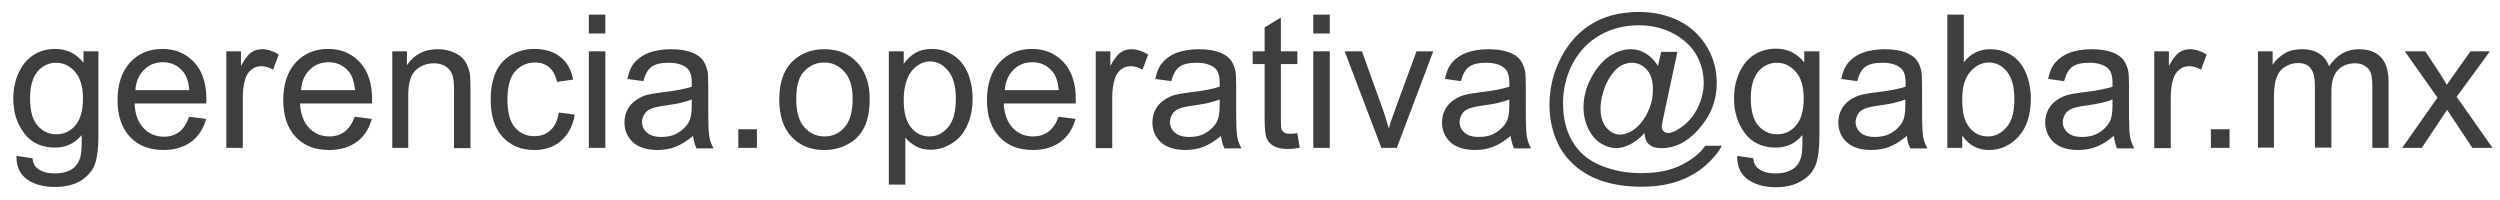
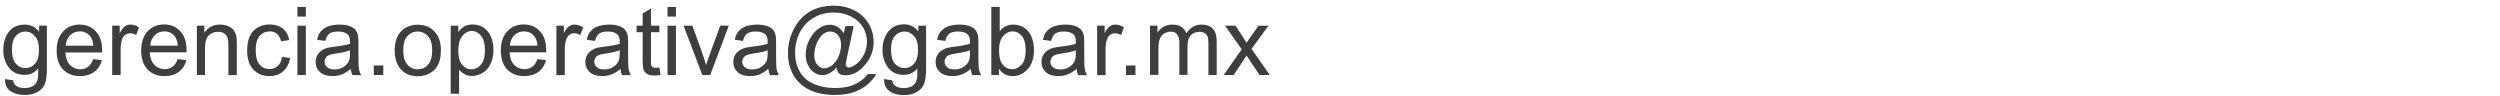
- <svg xmlns="http://www.w3.org/2000/svg" version="1.1" id="Capa_1" x="0px" y="0px" viewBox="0 0 94 7.5" style="enable-background:new 0 0 94 7.5;" xml:space="preserve">
+ <svg xmlns="http://www.w3.org/2000/svg" version="1.1" id="Capa_1" x="0px" y="0px" viewBox="0 0 184 7" style="enable-background:new 0 0 184 7;" xml:space="preserve">
  <style type="text/css">
	.st0{fill:#3F3E3E;}
</style>
  <g>
-     <path class="st0" d="M0.62,5.86l0.6,0.09c0.02,0.18,0.09,0.32,0.21,0.4c0.15,0.11,0.36,0.17,0.63,0.17c0.28,0,0.5-0.06,0.66-0.17   s0.26-0.27,0.31-0.48c0.03-0.12,0.05-0.39,0.04-0.79c-0.27,0.32-0.6,0.47-1,0.47c-0.5,0-0.89-0.18-1.16-0.54S0.5,4.23,0.5,3.72   c0-0.35,0.06-0.67,0.19-0.96s0.31-0.52,0.55-0.68c0.24-0.16,0.52-0.24,0.84-0.24c0.43,0,0.78,0.17,1.06,0.52V1.93H3.7v3.14   c0,0.57-0.06,0.97-0.17,1.2C3.41,6.5,3.23,6.69,2.98,6.83C2.73,6.96,2.42,7.03,2.06,7.03c-0.43,0-0.78-0.1-1.05-0.29   C0.74,6.54,0.61,6.25,0.62,5.86z M1.13,3.68c0,0.48,0.09,0.82,0.28,1.04s0.43,0.33,0.71,0.33c0.28,0,0.52-0.11,0.71-0.33   S3.12,4.16,3.12,3.7c0-0.44-0.1-0.78-0.3-1c-0.2-0.23-0.43-0.34-0.71-0.34c-0.27,0-0.51,0.11-0.7,0.33   C1.23,2.91,1.13,3.24,1.13,3.68z" />
-     <path class="st0" d="M7.11,4.39l0.64,0.08c-0.1,0.37-0.29,0.66-0.56,0.86S6.57,5.64,6.15,5.64c-0.53,0-0.95-0.16-1.26-0.49   C4.58,4.82,4.42,4.36,4.42,3.77c0-0.61,0.16-1.08,0.47-1.42s0.72-0.51,1.22-0.51c0.49,0,0.88,0.17,1.19,0.5   c0.31,0.33,0.46,0.8,0.46,1.39c0,0.04,0,0.09,0,0.16H5.06C5.08,4.3,5.19,4.6,5.4,4.82c0.2,0.21,0.46,0.32,0.76,0.32   c0.23,0,0.42-0.06,0.58-0.18S7.02,4.65,7.11,4.39z M5.09,3.39h2.03c-0.03-0.3-0.1-0.53-0.23-0.69c-0.2-0.24-0.45-0.36-0.76-0.36   c-0.28,0-0.52,0.09-0.71,0.28C5.22,2.82,5.11,3.08,5.09,3.39z" />
-     <path class="st0" d="M8.51,5.56V1.93h0.55v0.55c0.14-0.26,0.27-0.43,0.39-0.51c0.12-0.08,0.25-0.12,0.4-0.12   c0.21,0,0.42,0.07,0.63,0.2l-0.21,0.57c-0.15-0.09-0.3-0.13-0.45-0.13c-0.13,0-0.26,0.04-0.36,0.12S9.28,2.8,9.23,2.94   c-0.07,0.22-0.1,0.46-0.1,0.72v1.9H8.51z" />
-     <path class="st0" d="M13.34,4.39l0.64,0.08c-0.1,0.37-0.29,0.66-0.56,0.86s-0.62,0.31-1.04,0.31c-0.53,0-0.95-0.16-1.26-0.49   c-0.31-0.33-0.47-0.79-0.47-1.38c0-0.61,0.16-1.08,0.47-1.42s0.72-0.51,1.22-0.51c0.49,0,0.88,0.17,1.19,0.5   c0.31,0.33,0.46,0.8,0.46,1.39c0,0.04,0,0.09,0,0.16h-2.71c0.02,0.4,0.14,0.71,0.34,0.92c0.2,0.21,0.46,0.32,0.76,0.32   c0.23,0,0.42-0.06,0.58-0.18S13.24,4.65,13.34,4.39z M11.32,3.39h2.03c-0.03-0.3-0.1-0.53-0.23-0.69c-0.2-0.24-0.45-0.36-0.76-0.36   c-0.28,0-0.52,0.09-0.71,0.28C11.44,2.82,11.34,3.08,11.32,3.39z" />
-     <path class="st0" d="M14.75,5.56V1.93h0.55v0.52c0.27-0.4,0.65-0.6,1.16-0.6c0.22,0,0.42,0.04,0.6,0.12   c0.18,0.08,0.32,0.18,0.41,0.31c0.09,0.13,0.15,0.28,0.19,0.46c0.02,0.11,0.03,0.31,0.03,0.6v2.23h-0.62V3.35   c0-0.25-0.02-0.44-0.07-0.56s-0.13-0.22-0.25-0.3c-0.12-0.07-0.27-0.11-0.43-0.11c-0.26,0-0.49,0.08-0.68,0.25   c-0.19,0.17-0.29,0.48-0.29,0.95v1.98H14.75z" />
-     <path class="st0" d="M21.01,4.23l0.6,0.08c-0.07,0.42-0.24,0.74-0.51,0.98c-0.27,0.24-0.61,0.35-1,0.35c-0.5,0-0.9-0.16-1.2-0.49   c-0.3-0.32-0.45-0.79-0.45-1.4c0-0.39,0.06-0.74,0.19-1.03s0.33-0.51,0.59-0.66c0.27-0.15,0.55-0.22,0.87-0.22   c0.39,0,0.72,0.1,0.97,0.3s0.41,0.48,0.48,0.85l-0.6,0.09c-0.06-0.24-0.16-0.43-0.3-0.55c-0.15-0.12-0.32-0.18-0.52-0.18   c-0.31,0-0.56,0.11-0.76,0.33c-0.19,0.22-0.29,0.57-0.29,1.05c0,0.49,0.09,0.84,0.28,1.06c0.19,0.22,0.43,0.33,0.73,0.33   c0.24,0,0.44-0.07,0.6-0.22C20.86,4.76,20.96,4.54,21.01,4.23z" />
-     <path class="st0" d="M22.14,1.25V0.55h0.62v0.71H22.14z M22.14,5.56V1.93h0.62v3.63H22.14z" />
-     <path class="st0" d="M26.06,5.11c-0.23,0.19-0.45,0.33-0.66,0.41c-0.21,0.08-0.44,0.12-0.68,0.12c-0.4,0-0.71-0.1-0.92-0.29   c-0.21-0.2-0.32-0.44-0.32-0.75c0-0.18,0.04-0.34,0.12-0.49c0.08-0.15,0.19-0.26,0.32-0.35c0.13-0.09,0.28-0.16,0.44-0.2   c0.12-0.03,0.3-0.06,0.55-0.09c0.5-0.06,0.86-0.13,1.1-0.21c0-0.08,0-0.14,0-0.16c0-0.25-0.06-0.43-0.17-0.53   c-0.16-0.14-0.39-0.21-0.7-0.21c-0.29,0-0.5,0.05-0.64,0.15c-0.14,0.1-0.24,0.28-0.31,0.54l-0.6-0.08   c0.05-0.26,0.14-0.47,0.27-0.62s0.31-0.28,0.54-0.37c0.24-0.08,0.51-0.13,0.82-0.13c0.31,0,0.56,0.04,0.76,0.11   s0.34,0.17,0.43,0.28s0.15,0.25,0.19,0.42c0.02,0.1,0.03,0.29,0.03,0.57v0.82c0,0.57,0.01,0.93,0.04,1.09   c0.03,0.15,0.08,0.3,0.16,0.44h-0.64C26.12,5.43,26.08,5.28,26.06,5.11z M26.01,3.74c-0.22,0.09-0.56,0.17-1,0.23   C24.75,4,24.57,4.05,24.47,4.09c-0.1,0.05-0.19,0.11-0.24,0.2s-0.09,0.19-0.09,0.29c0,0.16,0.06,0.3,0.19,0.41   c0.12,0.11,0.31,0.16,0.54,0.16c0.24,0,0.45-0.05,0.63-0.16s0.32-0.25,0.41-0.42c0.07-0.14,0.1-0.34,0.1-0.62V3.74z" />
-     <path class="st0" d="M27.76,5.56v-0.7h0.7v0.7H27.76z" />
-     <path class="st0" d="M29.3,3.74c0-0.67,0.19-1.17,0.56-1.49c0.31-0.27,0.69-0.4,1.14-0.4c0.5,0,0.91,0.16,1.22,0.49   s0.48,0.78,0.48,1.36c0,0.47-0.07,0.83-0.21,1.1c-0.14,0.27-0.34,0.48-0.61,0.62C31.61,5.57,31.32,5.64,31,5.64   c-0.51,0-0.92-0.16-1.23-0.49C29.46,4.83,29.3,4.36,29.3,3.74z M29.94,3.74c0,0.46,0.1,0.81,0.3,1.04S30.7,5.13,31,5.13   c0.31,0,0.56-0.12,0.76-0.35s0.3-0.59,0.3-1.06c0-0.45-0.1-0.79-0.31-1.02c-0.2-0.23-0.46-0.35-0.76-0.35   c-0.31,0-0.56,0.12-0.77,0.35S29.94,3.28,29.94,3.74z" />
-     <path class="st0" d="M33.42,6.95V1.93h0.56V2.4c0.13-0.18,0.28-0.32,0.45-0.42c0.17-0.09,0.37-0.14,0.6-0.14   c0.31,0,0.58,0.08,0.82,0.24s0.42,0.38,0.54,0.67c0.12,0.29,0.18,0.61,0.18,0.96c0,0.37-0.07,0.71-0.2,1   c-0.13,0.3-0.33,0.53-0.58,0.68c-0.25,0.16-0.52,0.24-0.8,0.24c-0.21,0-0.39-0.04-0.55-0.13c-0.16-0.09-0.3-0.2-0.4-0.33v1.77   H33.42z M33.98,3.76c0,0.47,0.09,0.81,0.28,1.04s0.42,0.33,0.69,0.33c0.27,0,0.51-0.12,0.7-0.35c0.2-0.23,0.29-0.59,0.29-1.08   c0-0.46-0.1-0.81-0.29-1.04c-0.19-0.23-0.42-0.35-0.68-0.35c-0.26,0-0.49,0.12-0.7,0.37C34.08,2.94,33.98,3.3,33.98,3.76z" />
-     <path class="st0" d="M39.8,4.39l0.64,0.08c-0.1,0.37-0.29,0.66-0.56,0.86s-0.62,0.31-1.04,0.31c-0.53,0-0.95-0.16-1.26-0.49   c-0.31-0.33-0.47-0.79-0.47-1.38c0-0.61,0.16-1.08,0.47-1.42s0.72-0.51,1.22-0.51c0.49,0,0.88,0.17,1.19,0.5   c0.31,0.33,0.46,0.8,0.46,1.39c0,0.04,0,0.09,0,0.16h-2.71c0.02,0.4,0.14,0.71,0.34,0.92c0.2,0.21,0.46,0.32,0.76,0.32   c0.23,0,0.42-0.06,0.58-0.18S39.71,4.65,39.8,4.39z M37.78,3.39h2.03c-0.03-0.3-0.1-0.53-0.23-0.69c-0.2-0.24-0.45-0.36-0.76-0.36   c-0.28,0-0.52,0.09-0.71,0.28C37.91,2.82,37.8,3.08,37.78,3.39z" />
-     <path class="st0" d="M41.2,5.56V1.93h0.55v0.55c0.14-0.26,0.27-0.43,0.39-0.51c0.12-0.08,0.25-0.12,0.4-0.12   c0.21,0,0.42,0.07,0.63,0.2l-0.21,0.57c-0.15-0.09-0.3-0.13-0.45-0.13c-0.13,0-0.26,0.04-0.36,0.12s-0.18,0.19-0.23,0.34   c-0.07,0.22-0.1,0.46-0.1,0.72v1.9H41.2z" />
-     <path class="st0" d="M45.91,5.11c-0.23,0.19-0.45,0.33-0.66,0.41c-0.21,0.08-0.44,0.12-0.68,0.12c-0.4,0-0.71-0.1-0.92-0.29   c-0.21-0.2-0.32-0.44-0.32-0.75c0-0.18,0.04-0.34,0.12-0.49c0.08-0.15,0.19-0.26,0.32-0.35c0.13-0.09,0.28-0.16,0.44-0.2   c0.12-0.03,0.3-0.06,0.55-0.09c0.5-0.06,0.86-0.13,1.1-0.21c0-0.08,0-0.14,0-0.16c0-0.25-0.06-0.43-0.17-0.53   c-0.16-0.14-0.39-0.21-0.7-0.21c-0.29,0-0.5,0.05-0.64,0.15c-0.14,0.1-0.24,0.28-0.31,0.54l-0.6-0.08   c0.05-0.26,0.14-0.47,0.27-0.62s0.31-0.28,0.54-0.37c0.24-0.08,0.51-0.13,0.82-0.13c0.31,0,0.56,0.04,0.76,0.11   s0.34,0.17,0.43,0.28s0.15,0.25,0.19,0.42c0.02,0.1,0.03,0.29,0.03,0.57v0.82c0,0.57,0.01,0.93,0.04,1.09   c0.03,0.15,0.08,0.3,0.16,0.44h-0.64C45.97,5.43,45.93,5.28,45.91,5.11z M45.86,3.74c-0.22,0.09-0.56,0.17-1,0.23   C44.6,4,44.42,4.05,44.32,4.09c-0.1,0.05-0.19,0.11-0.24,0.2s-0.09,0.19-0.09,0.29c0,0.16,0.06,0.3,0.19,0.41   c0.12,0.11,0.31,0.16,0.54,0.16c0.24,0,0.45-0.05,0.63-0.16s0.32-0.25,0.41-0.42c0.07-0.14,0.1-0.34,0.1-0.62V3.74z" />
-     <path class="st0" d="M48.78,5.01l0.09,0.54c-0.17,0.04-0.33,0.05-0.46,0.05c-0.22,0-0.4-0.04-0.52-0.11   c-0.12-0.07-0.21-0.16-0.26-0.28s-0.08-0.36-0.08-0.73V2.41H47.1V1.93h0.45v-0.9l0.61-0.37v1.27h0.62v0.48h-0.62v2.12   c0,0.18,0.01,0.29,0.03,0.34c0.02,0.05,0.06,0.09,0.11,0.12c0.05,0.03,0.12,0.04,0.21,0.04C48.58,5.03,48.67,5.02,48.78,5.01z" />
-     <path class="st0" d="M49.38,1.25V0.55H50v0.71H49.38z M49.38,5.56V1.93H50v3.63H49.38z" />
-     <path class="st0" d="M51.94,5.56l-1.38-3.63h0.65l0.78,2.17c0.08,0.23,0.16,0.48,0.23,0.73c0.05-0.19,0.13-0.42,0.23-0.69   l0.81-2.21h0.63l-1.37,3.63H51.94z" />
-     <path class="st0" d="M56.8,5.11c-0.23,0.19-0.45,0.33-0.66,0.41c-0.21,0.08-0.44,0.12-0.68,0.12c-0.4,0-0.71-0.1-0.92-0.29   c-0.21-0.2-0.32-0.44-0.32-0.75c0-0.18,0.04-0.34,0.12-0.49c0.08-0.15,0.19-0.26,0.32-0.35c0.13-0.09,0.28-0.16,0.44-0.2   c0.12-0.03,0.3-0.06,0.55-0.09c0.5-0.06,0.86-0.13,1.1-0.21c0-0.08,0-0.14,0-0.16c0-0.25-0.06-0.43-0.17-0.53   c-0.16-0.14-0.39-0.21-0.7-0.21c-0.29,0-0.5,0.05-0.64,0.15C55.1,2.61,55,2.79,54.93,3.05l-0.6-0.08c0.05-0.26,0.14-0.47,0.27-0.62   s0.31-0.28,0.54-0.37c0.24-0.08,0.51-0.13,0.82-0.13c0.31,0,0.56,0.04,0.76,0.11s0.34,0.17,0.43,0.28s0.15,0.25,0.19,0.42   c0.02,0.1,0.03,0.29,0.03,0.57v0.82c0,0.57,0.01,0.93,0.04,1.09c0.03,0.15,0.08,0.3,0.16,0.44h-0.64   C56.86,5.43,56.82,5.28,56.8,5.11z M56.75,3.74c-0.22,0.09-0.56,0.17-1,0.23C55.49,4,55.32,4.05,55.21,4.09   c-0.1,0.05-0.19,0.11-0.24,0.2s-0.09,0.19-0.09,0.29c0,0.16,0.06,0.3,0.19,0.41c0.12,0.11,0.31,0.16,0.54,0.16   c0.24,0,0.45-0.05,0.63-0.16s0.32-0.25,0.41-0.42c0.07-0.14,0.1-0.34,0.1-0.62V3.74z" />
-     <path class="st0" d="M61.83,5c-0.15,0.17-0.31,0.31-0.5,0.41c-0.18,0.1-0.37,0.16-0.55,0.16c-0.2,0-0.4-0.06-0.59-0.18   c-0.19-0.12-0.35-0.3-0.47-0.55c-0.12-0.25-0.18-0.52-0.18-0.81c0-0.36,0.09-0.73,0.28-1.09c0.19-0.36,0.42-0.64,0.69-0.82   s0.54-0.27,0.8-0.27c0.2,0,0.39,0.05,0.57,0.16s0.33,0.26,0.46,0.47l0.12-0.53h0.61l-0.49,2.29c-0.07,0.32-0.1,0.5-0.1,0.53   c0,0.06,0.02,0.12,0.07,0.16C62.6,4.98,62.66,5,62.73,5c0.12,0,0.28-0.07,0.48-0.21c0.26-0.18,0.47-0.43,0.62-0.73   c0.15-0.31,0.23-0.62,0.23-0.95c0-0.38-0.1-0.74-0.29-1.07c-0.2-0.33-0.49-0.59-0.87-0.79c-0.39-0.2-0.81-0.3-1.28-0.3   c-0.53,0-1.02,0.12-1.46,0.37c-0.44,0.25-0.78,0.61-1.03,1.07c-0.24,0.47-0.36,0.96-0.36,1.5c0,0.56,0.12,1.04,0.36,1.44   c0.24,0.4,0.59,0.7,1.05,0.89c0.46,0.19,0.97,0.29,1.53,0.29c0.6,0,1.1-0.1,1.5-0.3c0.4-0.2,0.71-0.44,0.91-0.73h0.62   c-0.12,0.24-0.32,0.48-0.6,0.73c-0.28,0.25-0.62,0.45-1.01,0.59s-0.86,0.22-1.41,0.22c-0.51,0-0.97-0.06-1.4-0.19   c-0.43-0.13-0.79-0.33-1.09-0.59s-0.53-0.56-0.68-0.9c-0.19-0.43-0.29-0.89-0.29-1.39c0-0.56,0.11-1.08,0.34-1.59   c0.28-0.62,0.67-1.09,1.18-1.42c0.51-0.33,1.13-0.49,1.86-0.49c0.56,0,1.07,0.12,1.52,0.35c0.45,0.23,0.81,0.58,1.06,1.03   c0.22,0.39,0.33,0.82,0.33,1.29c0,0.66-0.23,1.25-0.7,1.76c-0.41,0.46-0.87,0.69-1.36,0.69c-0.16,0-0.28-0.02-0.38-0.07   c-0.1-0.05-0.17-0.12-0.21-0.21C61.87,5.24,61.85,5.14,61.83,5z M60.18,4.07c0,0.31,0.07,0.55,0.22,0.73   c0.15,0.17,0.32,0.26,0.51,0.26c0.13,0,0.26-0.04,0.4-0.11s0.28-0.19,0.4-0.34c0.13-0.15,0.23-0.34,0.32-0.57s0.12-0.46,0.12-0.7   c0-0.31-0.08-0.55-0.23-0.72c-0.15-0.17-0.34-0.26-0.56-0.26c-0.15,0-0.28,0.04-0.41,0.11c-0.13,0.07-0.25,0.19-0.37,0.36   s-0.22,0.36-0.29,0.6C60.22,3.66,60.18,3.88,60.18,4.07z" />
-     <path class="st0" d="M65.32,5.86l0.6,0.09c0.02,0.18,0.09,0.32,0.21,0.4c0.15,0.11,0.36,0.17,0.63,0.17c0.28,0,0.5-0.06,0.66-0.17   s0.26-0.27,0.31-0.48c0.03-0.12,0.05-0.39,0.04-0.79c-0.27,0.32-0.6,0.47-1,0.47c-0.5,0-0.89-0.18-1.16-0.54s-0.41-0.79-0.41-1.3   c0-0.35,0.06-0.67,0.19-0.96s0.31-0.52,0.55-0.68c0.24-0.16,0.52-0.24,0.84-0.24c0.43,0,0.78,0.17,1.06,0.52V1.93h0.57v3.14   c0,0.57-0.06,0.97-0.17,1.2c-0.11,0.24-0.3,0.42-0.55,0.56c-0.25,0.14-0.56,0.21-0.92,0.21c-0.43,0-0.78-0.1-1.05-0.29   C65.44,6.54,65.31,6.25,65.32,5.86z M65.83,3.68c0,0.48,0.09,0.82,0.28,1.04s0.43,0.33,0.71,0.33c0.28,0,0.52-0.11,0.71-0.33   s0.29-0.56,0.29-1.02c0-0.44-0.1-0.78-0.3-1c-0.2-0.23-0.43-0.34-0.71-0.34c-0.27,0-0.51,0.11-0.7,0.33   C65.93,2.91,65.83,3.24,65.83,3.68z" />
-     <path class="st0" d="M71.7,5.11c-0.23,0.19-0.45,0.33-0.66,0.41c-0.21,0.08-0.44,0.12-0.68,0.12c-0.4,0-0.71-0.1-0.92-0.29   c-0.21-0.2-0.32-0.44-0.32-0.75c0-0.18,0.04-0.34,0.12-0.49c0.08-0.15,0.19-0.26,0.32-0.35c0.13-0.09,0.28-0.16,0.44-0.2   c0.12-0.03,0.3-0.06,0.55-0.09c0.5-0.06,0.86-0.13,1.1-0.21c0-0.08,0-0.14,0-0.16c0-0.25-0.06-0.43-0.17-0.53   c-0.16-0.14-0.39-0.21-0.7-0.21c-0.29,0-0.5,0.05-0.64,0.15c-0.14,0.1-0.24,0.28-0.31,0.54l-0.6-0.08   c0.05-0.26,0.14-0.47,0.27-0.62s0.31-0.28,0.54-0.37c0.24-0.08,0.51-0.13,0.82-0.13c0.31,0,0.56,0.04,0.76,0.11   s0.34,0.17,0.43,0.28s0.15,0.25,0.19,0.42c0.02,0.1,0.03,0.29,0.03,0.57v0.82c0,0.57,0.01,0.93,0.04,1.09   c0.03,0.15,0.08,0.3,0.16,0.44h-0.64C71.75,5.43,71.71,5.28,71.7,5.11z M71.64,3.74c-0.22,0.09-0.56,0.17-1,0.23   C70.39,4,70.21,4.05,70.1,4.09c-0.1,0.05-0.19,0.11-0.24,0.2s-0.09,0.19-0.09,0.29c0,0.16,0.06,0.3,0.19,0.41   c0.12,0.11,0.31,0.16,0.54,0.16c0.24,0,0.45-0.05,0.63-0.16s0.32-0.25,0.41-0.42c0.07-0.14,0.1-0.34,0.1-0.62V3.74z" />
-     <path class="st0" d="M73.79,5.56h-0.57V0.55h0.62v1.79c0.26-0.33,0.59-0.49,0.99-0.49c0.22,0,0.43,0.04,0.63,0.13   c0.2,0.09,0.36,0.22,0.49,0.38c0.13,0.16,0.23,0.36,0.3,0.59c0.07,0.23,0.11,0.48,0.11,0.74c0,0.62-0.15,1.1-0.46,1.44   c-0.31,0.34-0.68,0.51-1.11,0.51c-0.43,0-0.76-0.18-1.01-0.54V5.56z M73.78,3.72c0,0.43,0.06,0.75,0.18,0.94   c0.19,0.32,0.46,0.47,0.79,0.47c0.27,0,0.5-0.12,0.7-0.35s0.29-0.58,0.29-1.04c0-0.47-0.09-0.82-0.28-1.05   c-0.19-0.23-0.42-0.34-0.68-0.34c-0.27,0-0.5,0.12-0.7,0.35S73.78,3.27,73.78,3.72z" />
-     <path class="st0" d="M79.48,5.11c-0.23,0.19-0.45,0.33-0.66,0.41c-0.21,0.08-0.44,0.12-0.68,0.12c-0.4,0-0.71-0.1-0.92-0.29   C77.01,5.15,76.9,4.9,76.9,4.6c0-0.18,0.04-0.34,0.12-0.49c0.08-0.15,0.19-0.26,0.32-0.35c0.13-0.09,0.28-0.16,0.44-0.2   c0.12-0.03,0.3-0.06,0.55-0.09c0.5-0.06,0.86-0.13,1.1-0.21c0-0.08,0-0.14,0-0.16c0-0.25-0.06-0.43-0.17-0.53   c-0.16-0.14-0.39-0.21-0.7-0.21c-0.29,0-0.5,0.05-0.64,0.15c-0.14,0.1-0.24,0.28-0.31,0.54l-0.6-0.08   c0.05-0.26,0.14-0.47,0.27-0.62s0.31-0.28,0.54-0.37c0.24-0.08,0.51-0.13,0.82-0.13c0.31,0,0.56,0.04,0.76,0.11   s0.34,0.17,0.43,0.28s0.15,0.25,0.19,0.42c0.02,0.1,0.03,0.29,0.03,0.57v0.82c0,0.57,0.01,0.93,0.04,1.09   c0.03,0.15,0.08,0.3,0.16,0.44H79.6C79.54,5.43,79.5,5.28,79.48,5.11z M79.43,3.74c-0.22,0.09-0.56,0.17-1,0.23   C78.17,4,77.99,4.05,77.89,4.09c-0.1,0.05-0.19,0.11-0.24,0.2s-0.09,0.19-0.09,0.29c0,0.16,0.06,0.3,0.19,0.41   c0.12,0.11,0.31,0.16,0.54,0.16c0.24,0,0.45-0.05,0.63-0.16s0.32-0.25,0.41-0.42c0.07-0.14,0.1-0.34,0.1-0.62V3.74z" />
-     <path class="st0" d="M81,5.56V1.93h0.55v0.55c0.14-0.26,0.27-0.43,0.39-0.51c0.12-0.08,0.25-0.12,0.4-0.12   c0.21,0,0.42,0.07,0.63,0.2l-0.21,0.57c-0.15-0.09-0.3-0.13-0.45-0.13c-0.13,0-0.26,0.04-0.36,0.12s-0.18,0.19-0.23,0.34   c-0.07,0.22-0.1,0.46-0.1,0.72v1.9H81z" />
-     <path class="st0" d="M83.13,5.56v-0.7h0.7v0.7H83.13z" />
-     <path class="st0" d="M84.9,5.56V1.93h0.55v0.51c0.11-0.18,0.27-0.32,0.45-0.43s0.4-0.16,0.65-0.16c0.27,0,0.49,0.06,0.66,0.17   c0.17,0.11,0.29,0.27,0.36,0.47c0.29-0.42,0.66-0.64,1.12-0.64c0.36,0,0.64,0.1,0.83,0.3s0.29,0.51,0.29,0.92v2.49H89.2V3.27   c0-0.25-0.02-0.42-0.06-0.53c-0.04-0.11-0.11-0.2-0.22-0.26c-0.1-0.07-0.23-0.1-0.37-0.1c-0.26,0-0.47,0.08-0.64,0.25   s-0.25,0.44-0.25,0.81v2.11h-0.62V3.2c0-0.27-0.05-0.48-0.15-0.62s-0.26-0.21-0.49-0.21c-0.17,0-0.33,0.05-0.48,0.14   c-0.15,0.09-0.25,0.22-0.32,0.4c-0.07,0.18-0.1,0.43-0.1,0.76v1.88H84.9z" />
-     <path class="st0" d="M90.32,5.56l1.33-1.89l-1.23-1.74h0.77l0.56,0.85c0.1,0.16,0.19,0.3,0.25,0.41c0.1-0.15,0.19-0.28,0.28-0.4   l0.61-0.86h0.73l-1.25,1.71l1.35,1.92h-0.76l-0.75-1.13l-0.2-0.3l-0.95,1.43H90.32z" />
+     <path class="st0" d="M0.37,5.82l0.6,0.09c0.02,0.18,0.09,0.32,0.21,0.4C1.33,6.43,1.54,6.48,1.8,6.48c0.28,0,0.5-0.06,0.66-0.17   s0.26-0.27,0.31-0.48c0.03-0.12,0.05-0.39,0.04-0.79c-0.27,0.32-0.6,0.47-1,0.47c-0.5,0-0.89-0.18-1.16-0.54s-0.41-0.79-0.41-1.3   c0-0.35,0.06-0.67,0.19-0.96s0.31-0.52,0.55-0.68C1.22,1.89,1.5,1.81,1.82,1.81c0.43,0,0.78,0.17,1.06,0.52V1.89h0.57v3.14   c0,0.57-0.06,0.97-0.17,1.2c-0.11,0.24-0.3,0.42-0.55,0.56C2.48,6.92,2.17,6.99,1.81,6.99c-0.43,0-0.78-0.1-1.05-0.29   C0.49,6.51,0.36,6.21,0.37,5.82z M0.88,3.64c0,0.48,0.09,0.82,0.28,1.04s0.43,0.33,0.71,0.33c0.28,0,0.52-0.11,0.71-0.33   s0.29-0.56,0.29-1.02c0-0.44-0.1-0.78-0.3-1c-0.2-0.23-0.43-0.34-0.71-0.34c-0.27,0-0.51,0.11-0.7,0.33   C0.97,2.87,0.88,3.2,0.88,3.64z" />
+     <path class="st0" d="M6.86,4.35L7.5,4.43C7.4,4.8,7.21,5.09,6.94,5.29S6.32,5.6,5.9,5.6c-0.53,0-0.95-0.16-1.26-0.49   C4.33,4.78,4.17,4.33,4.17,3.74c0-0.61,0.16-1.08,0.47-1.42s0.72-0.51,1.22-0.51c0.49,0,0.88,0.17,1.19,0.5   C7.36,2.63,7.52,3.1,7.52,3.7c0,0.04,0,0.09,0,0.16H4.81c0.02,0.4,0.14,0.71,0.34,0.92C5.35,4.99,5.6,5.1,5.9,5.1   c0.23,0,0.42-0.06,0.58-0.18S6.77,4.61,6.86,4.35z M4.84,3.36h2.03c-0.03-0.3-0.1-0.53-0.23-0.69c-0.2-0.24-0.45-0.36-0.76-0.36   c-0.28,0-0.52,0.09-0.71,0.28C4.97,2.79,4.86,3.04,4.84,3.36z" />
+     <path class="st0" d="M8.26,5.52V1.89h0.55v0.55c0.14-0.26,0.27-0.43,0.39-0.51c0.12-0.08,0.25-0.12,0.4-0.12   c0.21,0,0.42,0.07,0.63,0.2l-0.21,0.57c-0.15-0.09-0.3-0.13-0.45-0.13c-0.13,0-0.26,0.04-0.36,0.12S9.02,2.76,8.98,2.9   c-0.07,0.22-0.1,0.46-0.1,0.72v1.9H8.26z" />
+     <path class="st0" d="M13.08,4.35l0.64,0.08c-0.1,0.37-0.29,0.66-0.56,0.86S12.55,5.6,12.12,5.6c-0.53,0-0.95-0.16-1.26-0.49   c-0.31-0.33-0.47-0.79-0.47-1.38c0-0.61,0.16-1.08,0.47-1.42s0.72-0.51,1.22-0.51c0.49,0,0.88,0.17,1.19,0.5   c0.31,0.33,0.46,0.8,0.46,1.39c0,0.04,0,0.09,0,0.16h-2.71c0.02,0.4,0.14,0.71,0.34,0.92c0.2,0.21,0.46,0.32,0.76,0.32   c0.23,0,0.42-0.06,0.58-0.18S12.99,4.61,13.08,4.35z M11.06,3.36h2.03c-0.03-0.3-0.1-0.53-0.23-0.69c-0.2-0.24-0.45-0.36-0.76-0.36   c-0.28,0-0.52,0.09-0.71,0.28C11.19,2.79,11.08,3.04,11.06,3.36z" />
+     <path class="st0" d="M14.49,5.52V1.89h0.55v0.52c0.27-0.4,0.65-0.6,1.16-0.6c0.22,0,0.42,0.04,0.6,0.12   c0.18,0.08,0.32,0.18,0.41,0.31c0.09,0.13,0.15,0.28,0.19,0.46c0.02,0.11,0.03,0.31,0.03,0.6v2.23h-0.62V3.31   c0-0.25-0.02-0.44-0.07-0.56s-0.13-0.22-0.25-0.3c-0.12-0.07-0.27-0.11-0.43-0.11c-0.26,0-0.49,0.08-0.68,0.25   c-0.19,0.17-0.29,0.48-0.29,0.95v1.98H14.49z" />
+     <path class="st0" d="M20.75,4.19l0.6,0.08c-0.07,0.42-0.24,0.74-0.51,0.98c-0.27,0.24-0.61,0.35-1,0.35c-0.5,0-0.9-0.16-1.2-0.49   c-0.3-0.32-0.45-0.79-0.45-1.4c0-0.39,0.06-0.74,0.19-1.03s0.33-0.51,0.59-0.66c0.27-0.15,0.55-0.22,0.87-0.22   c0.39,0,0.72,0.1,0.97,0.3s0.41,0.48,0.48,0.85l-0.6,0.09c-0.06-0.24-0.16-0.43-0.3-0.55c-0.15-0.12-0.32-0.18-0.52-0.18   c-0.31,0-0.56,0.11-0.76,0.33c-0.19,0.22-0.29,0.57-0.29,1.05c0,0.49,0.09,0.84,0.28,1.06c0.19,0.22,0.43,0.33,0.73,0.33   c0.24,0,0.44-0.07,0.6-0.22C20.61,4.73,20.71,4.5,20.75,4.19z" />
+     <path class="st0" d="M21.89,1.22V0.51h0.62v0.71H21.89z M21.89,5.52V1.89h0.62v3.63H21.89z" />
+     <path class="st0" d="M25.81,5.07c-0.23,0.19-0.45,0.33-0.66,0.41c-0.21,0.08-0.44,0.12-0.68,0.12c-0.4,0-0.71-0.1-0.92-0.29   c-0.21-0.2-0.32-0.44-0.32-0.75c0-0.18,0.04-0.34,0.12-0.49c0.08-0.15,0.19-0.26,0.32-0.35c0.13-0.09,0.28-0.16,0.44-0.2   c0.12-0.03,0.3-0.06,0.55-0.09c0.5-0.06,0.86-0.13,1.1-0.21c0-0.08,0-0.14,0-0.16c0-0.25-0.06-0.43-0.17-0.53   c-0.16-0.14-0.39-0.21-0.7-0.21c-0.29,0-0.5,0.05-0.64,0.15c-0.14,0.1-0.24,0.28-0.31,0.54l-0.6-0.08   c0.05-0.26,0.14-0.47,0.27-0.62s0.31-0.28,0.54-0.37c0.24-0.08,0.51-0.13,0.82-0.13c0.31,0,0.56,0.04,0.76,0.11   s0.34,0.17,0.43,0.28s0.15,0.25,0.19,0.42c0.02,0.1,0.03,0.29,0.03,0.57V4c0,0.57,0.01,0.93,0.04,1.09   c0.03,0.15,0.08,0.3,0.16,0.44h-0.64C25.87,5.39,25.83,5.24,25.81,5.07z M25.76,3.7c-0.22,0.09-0.56,0.17-1,0.23   c-0.25,0.04-0.43,0.08-0.54,0.12c-0.1,0.05-0.19,0.11-0.24,0.2s-0.09,0.19-0.09,0.29c0,0.16,0.06,0.3,0.19,0.41   c0.12,0.11,0.31,0.16,0.54,0.16c0.24,0,0.45-0.05,0.63-0.16s0.32-0.25,0.41-0.42c0.07-0.14,0.1-0.34,0.1-0.62V3.7z" />
+     <path class="st0" d="M27.51,5.52v-0.7h0.7v0.7H27.51z" />
+     <path class="st0" d="M29.05,3.71c0-0.67,0.19-1.17,0.56-1.49c0.31-0.27,0.69-0.4,1.14-0.4c0.5,0,0.91,0.16,1.22,0.49   s0.48,0.78,0.48,1.36c0,0.47-0.07,0.83-0.21,1.1c-0.14,0.27-0.34,0.48-0.61,0.62c-0.27,0.15-0.56,0.22-0.88,0.22   c-0.51,0-0.92-0.16-1.23-0.49C29.21,4.79,29.05,4.32,29.05,3.71z M29.68,3.71c0,0.46,0.1,0.81,0.3,1.04s0.46,0.35,0.77,0.35   c0.31,0,0.56-0.12,0.76-0.35s0.3-0.59,0.3-1.06c0-0.45-0.1-0.79-0.31-1.02c-0.2-0.23-0.46-0.35-0.76-0.35   c-0.31,0-0.56,0.12-0.77,0.35S29.68,3.24,29.68,3.71z" />
+     <path class="st0" d="M33.17,6.91V1.89h0.56v0.47c0.13-0.18,0.28-0.32,0.45-0.42c0.17-0.09,0.37-0.14,0.6-0.14   c0.31,0,0.58,0.08,0.82,0.24s0.42,0.38,0.54,0.67c0.12,0.29,0.18,0.61,0.18,0.96c0,0.37-0.07,0.71-0.2,1   c-0.13,0.3-0.33,0.53-0.58,0.68c-0.25,0.16-0.52,0.24-0.8,0.24c-0.21,0-0.39-0.04-0.55-0.13c-0.16-0.09-0.3-0.2-0.4-0.33v1.77   H33.17z M33.73,3.72c0,0.47,0.09,0.81,0.28,1.04S34.43,5.1,34.7,5.1c0.27,0,0.51-0.12,0.7-0.35c0.2-0.23,0.29-0.59,0.29-1.08   c0-0.46-0.1-0.81-0.29-1.04c-0.19-0.23-0.42-0.35-0.68-0.35c-0.26,0-0.49,0.12-0.7,0.37C33.83,2.9,33.73,3.26,33.73,3.72z" />
+     <path class="st0" d="M39.55,4.35l0.64,0.08c-0.1,0.37-0.29,0.66-0.56,0.86S39.01,5.6,38.59,5.6c-0.53,0-0.95-0.16-1.26-0.49   c-0.31-0.33-0.47-0.79-0.47-1.38c0-0.61,0.16-1.08,0.47-1.42s0.72-0.51,1.22-0.51c0.49,0,0.88,0.17,1.19,0.5   c0.31,0.33,0.46,0.8,0.46,1.39c0,0.04,0,0.09,0,0.16H37.5c0.02,0.4,0.14,0.71,0.34,0.92c0.2,0.21,0.46,0.32,0.76,0.32   c0.23,0,0.42-0.06,0.58-0.18S39.46,4.61,39.55,4.35z M37.53,3.36h2.03c-0.03-0.3-0.1-0.53-0.23-0.69c-0.2-0.24-0.45-0.36-0.76-0.36   c-0.28,0-0.52,0.09-0.71,0.28C37.66,2.79,37.55,3.04,37.53,3.36z" />
+     <path class="st0" d="M40.95,5.52V1.89h0.55v0.55c0.14-0.26,0.27-0.43,0.39-0.51c0.12-0.08,0.25-0.12,0.4-0.12   c0.21,0,0.42,0.07,0.63,0.2l-0.21,0.57c-0.15-0.09-0.3-0.13-0.45-0.13c-0.13,0-0.26,0.04-0.36,0.12s-0.18,0.19-0.23,0.34   c-0.07,0.22-0.1,0.46-0.1,0.72v1.9H40.95z" />
+     <path class="st0" d="M45.66,5.07C45.43,5.27,45.21,5.4,45,5.48c-0.21,0.08-0.44,0.12-0.68,0.12c-0.4,0-0.71-0.1-0.92-0.29   c-0.21-0.2-0.32-0.44-0.32-0.75c0-0.18,0.04-0.34,0.12-0.49c0.08-0.15,0.19-0.26,0.32-0.35c0.13-0.09,0.28-0.16,0.44-0.2   c0.12-0.03,0.3-0.06,0.55-0.09c0.5-0.06,0.86-0.13,1.1-0.21c0-0.08,0-0.14,0-0.16c0-0.25-0.06-0.43-0.17-0.53   c-0.16-0.14-0.39-0.21-0.7-0.21c-0.29,0-0.5,0.05-0.64,0.15c-0.14,0.1-0.24,0.28-0.31,0.54l-0.6-0.08   c0.05-0.26,0.14-0.47,0.27-0.62S43.76,2.02,44,1.94c0.24-0.08,0.51-0.13,0.82-0.13c0.31,0,0.56,0.04,0.76,0.11s0.34,0.17,0.43,0.28   s0.15,0.25,0.19,0.42c0.02,0.1,0.03,0.29,0.03,0.57V4c0,0.57,0.01,0.93,0.04,1.09c0.03,0.15,0.08,0.3,0.16,0.44h-0.64   C45.72,5.39,45.68,5.24,45.66,5.07z M45.61,3.7c-0.22,0.09-0.56,0.17-1,0.23c-0.25,0.04-0.43,0.08-0.54,0.12   c-0.1,0.05-0.19,0.11-0.24,0.2s-0.09,0.19-0.09,0.29c0,0.16,0.06,0.3,0.19,0.41c0.12,0.11,0.31,0.16,0.54,0.16   c0.24,0,0.45-0.05,0.63-0.16s0.32-0.25,0.41-0.42c0.07-0.14,0.1-0.34,0.1-0.62V3.7z" />
+     <path class="st0" d="M48.53,4.97l0.09,0.54c-0.17,0.04-0.33,0.05-0.46,0.05c-0.22,0-0.4-0.04-0.52-0.11   c-0.12-0.07-0.21-0.16-0.26-0.28s-0.08-0.36-0.08-0.73V2.37h-0.45V1.89h0.45v-0.9l0.61-0.37v1.27h0.62v0.48h-0.62v2.12   c0,0.18,0.01,0.29,0.03,0.34c0.02,0.05,0.06,0.09,0.11,0.12c0.05,0.03,0.12,0.04,0.21,0.04C48.32,4.99,48.41,4.99,48.53,4.97z" />
+     <path class="st0" d="M49.13,1.22V0.51h0.62v0.71H49.13z M49.13,5.52V1.89h0.62v3.63H49.13z" />
+     <path class="st0" d="M51.69,5.52l-1.38-3.63h0.65l0.78,2.17c0.08,0.23,0.16,0.48,0.23,0.73C52.03,4.6,52.1,4.37,52.2,4.1l0.81-2.21   h0.63l-1.37,3.63H51.69z" />
+     <path class="st0" d="M56.55,5.07c-0.23,0.19-0.45,0.33-0.66,0.41c-0.21,0.08-0.44,0.12-0.68,0.12c-0.4,0-0.71-0.1-0.92-0.29   c-0.21-0.2-0.32-0.44-0.32-0.75c0-0.18,0.04-0.34,0.12-0.49c0.08-0.15,0.19-0.26,0.32-0.35c0.13-0.09,0.28-0.16,0.44-0.2   c0.12-0.03,0.3-0.06,0.55-0.09c0.5-0.06,0.86-0.13,1.1-0.21c0-0.08,0-0.14,0-0.16c0-0.25-0.06-0.43-0.17-0.53   c-0.16-0.14-0.39-0.21-0.7-0.21c-0.29,0-0.5,0.05-0.64,0.15c-0.14,0.1-0.24,0.28-0.31,0.54l-0.6-0.08   c0.05-0.26,0.14-0.47,0.27-0.62s0.31-0.28,0.54-0.37c0.24-0.08,0.51-0.13,0.82-0.13c0.31,0,0.56,0.04,0.76,0.11   s0.34,0.17,0.43,0.28s0.15,0.25,0.19,0.42c0.02,0.1,0.03,0.29,0.03,0.57V4c0,0.57,0.01,0.93,0.04,1.09   c0.03,0.15,0.08,0.3,0.16,0.44h-0.64C56.61,5.39,56.57,5.24,56.55,5.07z M56.5,3.7c-0.22,0.09-0.56,0.17-1,0.23   c-0.25,0.04-0.43,0.08-0.54,0.12c-0.1,0.05-0.19,0.11-0.24,0.2s-0.09,0.19-0.09,0.29c0,0.16,0.06,0.3,0.19,0.41   c0.12,0.11,0.31,0.16,0.54,0.16c0.24,0,0.45-0.05,0.63-0.16s0.32-0.25,0.41-0.42c0.07-0.14,0.1-0.34,0.1-0.62V3.7z" />
+     <path class="st0" d="M61.58,4.96c-0.15,0.17-0.31,0.31-0.5,0.41c-0.18,0.1-0.37,0.16-0.55,0.16c-0.2,0-0.4-0.06-0.59-0.18   c-0.19-0.12-0.35-0.3-0.47-0.55C59.35,4.56,59.3,4.29,59.3,4c0-0.36,0.09-0.73,0.28-1.09c0.19-0.36,0.42-0.64,0.69-0.82   s0.54-0.27,0.8-0.27c0.2,0,0.39,0.05,0.57,0.16s0.33,0.26,0.46,0.47l0.12-0.53h0.61l-0.49,2.29c-0.07,0.32-0.1,0.5-0.1,0.53   c0,0.06,0.02,0.12,0.07,0.16c0.05,0.04,0.1,0.07,0.17,0.07c0.12,0,0.28-0.07,0.48-0.21c0.26-0.18,0.47-0.43,0.62-0.73   c0.15-0.31,0.23-0.62,0.23-0.95c0-0.38-0.1-0.74-0.29-1.07c-0.2-0.33-0.49-0.59-0.87-0.79c-0.39-0.2-0.81-0.3-1.28-0.3   c-0.53,0-1.02,0.12-1.46,0.37c-0.44,0.25-0.78,0.61-1.03,1.07c-0.24,0.47-0.36,0.96-0.36,1.5c0,0.56,0.12,1.04,0.36,1.44   c0.24,0.4,0.59,0.7,1.05,0.89c0.46,0.19,0.97,0.29,1.53,0.29c0.6,0,1.1-0.1,1.5-0.3c0.4-0.2,0.71-0.44,0.91-0.73h0.62   c-0.12,0.24-0.32,0.48-0.6,0.73c-0.28,0.25-0.62,0.45-1.01,0.59S62,6.99,61.45,6.99c-0.51,0-0.97-0.06-1.4-0.19   c-0.43-0.13-0.79-0.33-1.09-0.59s-0.53-0.56-0.68-0.9c-0.19-0.43-0.29-0.89-0.29-1.39c0-0.56,0.11-1.08,0.34-1.59   c0.28-0.62,0.67-1.09,1.18-1.42c0.51-0.33,1.13-0.49,1.86-0.49c0.56,0,1.07,0.12,1.52,0.35C63.35,1,63.71,1.34,63.97,1.8   c0.22,0.39,0.33,0.82,0.33,1.29c0,0.66-0.23,1.25-0.7,1.76c-0.41,0.46-0.87,0.69-1.36,0.69c-0.16,0-0.28-0.02-0.38-0.07   c-0.1-0.05-0.17-0.12-0.21-0.21C61.62,5.2,61.6,5.1,61.58,4.96z M59.93,4.04c0,0.31,0.07,0.55,0.22,0.73   c0.15,0.17,0.32,0.26,0.51,0.26c0.13,0,0.26-0.04,0.4-0.11s0.28-0.19,0.4-0.34C61.6,4.42,61.7,4.23,61.78,4s0.12-0.46,0.12-0.7   c0-0.31-0.08-0.55-0.23-0.72c-0.15-0.17-0.34-0.26-0.56-0.26c-0.15,0-0.28,0.04-0.41,0.11c-0.13,0.07-0.25,0.19-0.37,0.36   s-0.22,0.36-0.29,0.6C59.96,3.62,59.93,3.84,59.93,4.04z" />
+     <path class="st0" d="M65.07,5.82l0.6,0.09c0.02,0.18,0.09,0.32,0.21,0.4c0.15,0.11,0.36,0.17,0.63,0.17c0.28,0,0.5-0.06,0.66-0.17   s0.26-0.27,0.31-0.48c0.03-0.12,0.05-0.39,0.04-0.79c-0.27,0.32-0.6,0.47-1,0.47c-0.5,0-0.89-0.18-1.16-0.54s-0.41-0.79-0.41-1.3   c0-0.35,0.06-0.67,0.19-0.96s0.31-0.52,0.55-0.68c0.24-0.16,0.52-0.24,0.84-0.24c0.43,0,0.78,0.17,1.06,0.52V1.89h0.57v3.14   c0,0.57-0.06,0.97-0.17,1.2c-0.11,0.24-0.3,0.42-0.55,0.56c-0.25,0.14-0.56,0.21-0.92,0.21c-0.43,0-0.78-0.1-1.05-0.29   C65.19,6.51,65.06,6.21,65.07,5.82z M65.58,3.64c0,0.48,0.09,0.82,0.28,1.04s0.43,0.33,0.71,0.33c0.28,0,0.52-0.11,0.71-0.33   s0.29-0.56,0.29-1.02c0-0.44-0.1-0.78-0.3-1c-0.2-0.23-0.43-0.34-0.71-0.34c-0.27,0-0.51,0.11-0.7,0.33   C65.67,2.87,65.58,3.2,65.58,3.64z" />
+     <path class="st0" d="M71.44,5.07C71.21,5.27,71,5.4,70.78,5.48c-0.21,0.08-0.44,0.12-0.68,0.12c-0.4,0-0.71-0.1-0.92-0.29   c-0.21-0.2-0.32-0.44-0.32-0.75c0-0.18,0.04-0.34,0.12-0.49c0.08-0.15,0.19-0.26,0.32-0.35c0.13-0.09,0.28-0.16,0.44-0.2   c0.12-0.03,0.3-0.06,0.55-0.09c0.5-0.06,0.86-0.13,1.1-0.21c0-0.08,0-0.14,0-0.16c0-0.25-0.06-0.43-0.17-0.53   c-0.16-0.14-0.39-0.21-0.7-0.21c-0.29,0-0.5,0.05-0.64,0.15c-0.14,0.1-0.24,0.28-0.31,0.54l-0.6-0.08   c0.05-0.26,0.14-0.47,0.27-0.62s0.31-0.28,0.54-0.37c0.24-0.08,0.51-0.13,0.82-0.13c0.31,0,0.56,0.04,0.76,0.11   s0.34,0.17,0.43,0.28s0.15,0.25,0.19,0.42c0.02,0.1,0.03,0.29,0.03,0.57V4c0,0.57,0.01,0.93,0.04,1.09   c0.03,0.15,0.08,0.3,0.16,0.44h-0.64C71.5,5.39,71.46,5.24,71.44,5.07z M71.39,3.7c-0.22,0.09-0.56,0.17-1,0.23   c-0.25,0.04-0.43,0.08-0.54,0.12c-0.1,0.05-0.19,0.11-0.24,0.2s-0.09,0.19-0.09,0.29c0,0.16,0.06,0.3,0.19,0.41   c0.12,0.11,0.31,0.16,0.54,0.16c0.24,0,0.45-0.05,0.63-0.16s0.32-0.25,0.41-0.42c0.07-0.14,0.1-0.34,0.1-0.62V3.7z" />
+     <path class="st0" d="M73.53,5.52h-0.57V0.51h0.62V2.3c0.26-0.33,0.59-0.49,0.99-0.49c0.22,0,0.43,0.04,0.63,0.13   c0.2,0.09,0.36,0.22,0.49,0.38c0.13,0.16,0.23,0.36,0.3,0.59c0.07,0.23,0.11,0.48,0.11,0.74c0,0.62-0.15,1.1-0.46,1.44   c-0.31,0.34-0.68,0.51-1.11,0.51c-0.43,0-0.76-0.18-1.01-0.54V5.52z M73.53,3.68c0,0.43,0.06,0.75,0.18,0.94   c0.19,0.32,0.46,0.47,0.79,0.47c0.27,0,0.5-0.12,0.7-0.35s0.29-0.58,0.29-1.04c0-0.47-0.09-0.82-0.28-1.05   c-0.19-0.23-0.42-0.34-0.68-0.34c-0.27,0-0.5,0.12-0.7,0.35S73.53,3.24,73.53,3.68z" />
+     <path class="st0" d="M79.23,5.07C79,5.27,78.78,5.4,78.57,5.48c-0.21,0.08-0.44,0.12-0.68,0.12c-0.4,0-0.71-0.1-0.92-0.29   c-0.21-0.2-0.32-0.44-0.32-0.75c0-0.18,0.04-0.34,0.12-0.49c0.08-0.15,0.19-0.26,0.32-0.35c0.13-0.09,0.28-0.16,0.44-0.2   c0.12-0.03,0.3-0.06,0.55-0.09c0.5-0.06,0.86-0.13,1.1-0.21c0-0.08,0-0.14,0-0.16c0-0.25-0.06-0.43-0.17-0.53   c-0.16-0.14-0.39-0.21-0.7-0.21c-0.29,0-0.5,0.05-0.64,0.15c-0.14,0.1-0.24,0.28-0.31,0.54l-0.6-0.08   c0.05-0.26,0.14-0.47,0.27-0.62s0.31-0.28,0.54-0.37c0.24-0.08,0.51-0.13,0.82-0.13c0.31,0,0.56,0.04,0.76,0.11   s0.34,0.17,0.43,0.28s0.15,0.25,0.19,0.42c0.02,0.1,0.03,0.29,0.03,0.57V4c0,0.57,0.01,0.93,0.04,1.09   c0.03,0.15,0.08,0.3,0.16,0.44h-0.64C79.29,5.39,79.25,5.24,79.23,5.07z M79.18,3.7c-0.22,0.09-0.56,0.17-1,0.23   c-0.25,0.04-0.43,0.08-0.54,0.12c-0.1,0.05-0.19,0.11-0.24,0.2s-0.09,0.19-0.09,0.29c0,0.16,0.06,0.3,0.19,0.41   c0.12,0.11,0.31,0.16,0.54,0.16c0.24,0,0.45-0.05,0.63-0.16s0.32-0.25,0.41-0.42c0.07-0.14,0.1-0.34,0.1-0.62V3.7z" />
+     <path class="st0" d="M80.75,5.52V1.89h0.55v0.55c0.14-0.26,0.27-0.43,0.39-0.51c0.12-0.08,0.25-0.12,0.4-0.12   c0.21,0,0.42,0.07,0.63,0.2l-0.21,0.57c-0.15-0.09-0.3-0.13-0.45-0.13c-0.13,0-0.26,0.04-0.36,0.12s-0.18,0.19-0.23,0.34   c-0.07,0.22-0.1,0.46-0.1,0.72v1.9H80.75z" />
+     <path class="st0" d="M82.87,5.52v-0.7h0.7v0.7H82.87z" />
+     <path class="st0" d="M84.64,5.52V1.89h0.55V2.4c0.11-0.18,0.27-0.32,0.45-0.43s0.4-0.16,0.65-0.16c0.27,0,0.49,0.06,0.66,0.17   c0.17,0.11,0.29,0.27,0.36,0.47c0.29-0.42,0.66-0.64,1.12-0.64c0.36,0,0.64,0.1,0.83,0.3s0.29,0.51,0.29,0.92v2.49h-0.61V3.23   c0-0.25-0.02-0.42-0.06-0.53c-0.04-0.11-0.11-0.2-0.22-0.26c-0.1-0.07-0.23-0.1-0.37-0.1c-0.26,0-0.47,0.08-0.64,0.25   s-0.25,0.44-0.25,0.81v2.11H86.8V3.16c0-0.27-0.05-0.48-0.15-0.62s-0.26-0.21-0.49-0.21c-0.17,0-0.33,0.05-0.48,0.14   c-0.15,0.09-0.25,0.22-0.32,0.4c-0.07,0.18-0.1,0.43-0.1,0.76v1.88H84.64z" />
+     <path class="st0" d="M90.06,5.52l1.33-1.89l-1.23-1.74h0.77l0.56,0.85c0.1,0.16,0.19,0.3,0.25,0.41c0.1-0.15,0.19-0.28,0.28-0.4   l0.61-0.86h0.73L92.11,3.6l1.35,1.92h-0.76l-0.75-1.13l-0.2-0.3l-0.95,1.43H90.06z" />
  </g>
</svg>
